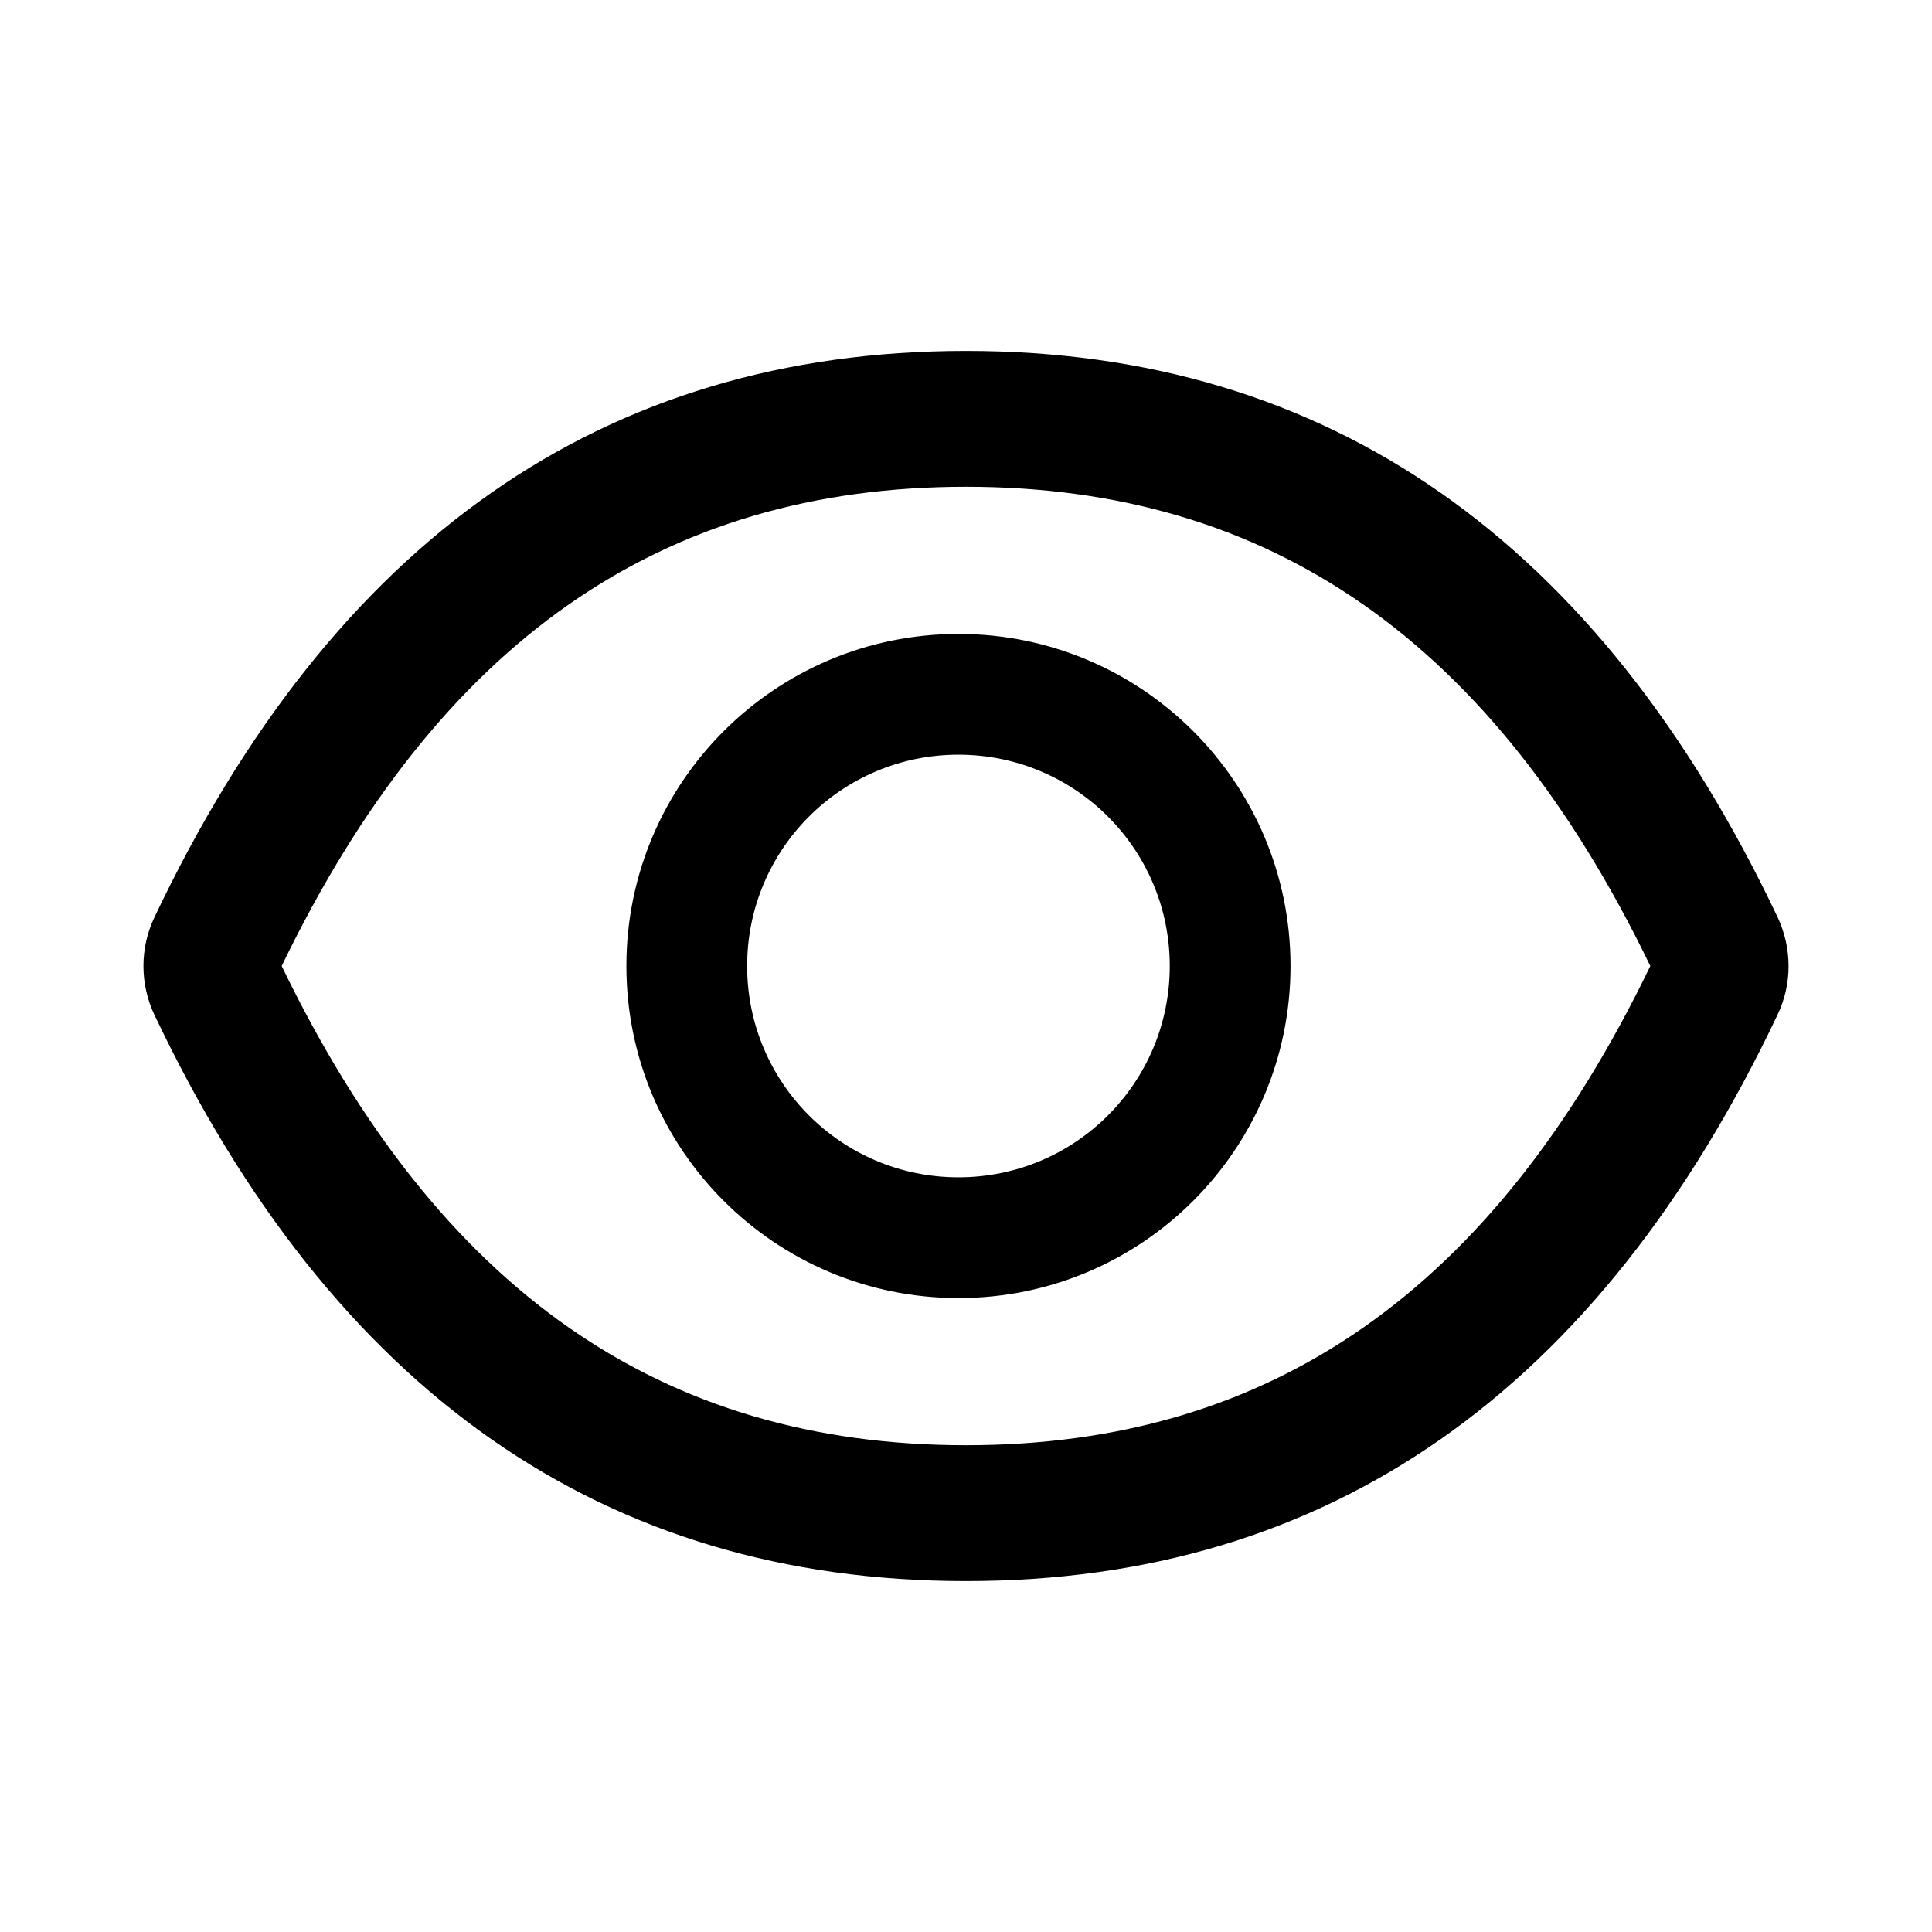
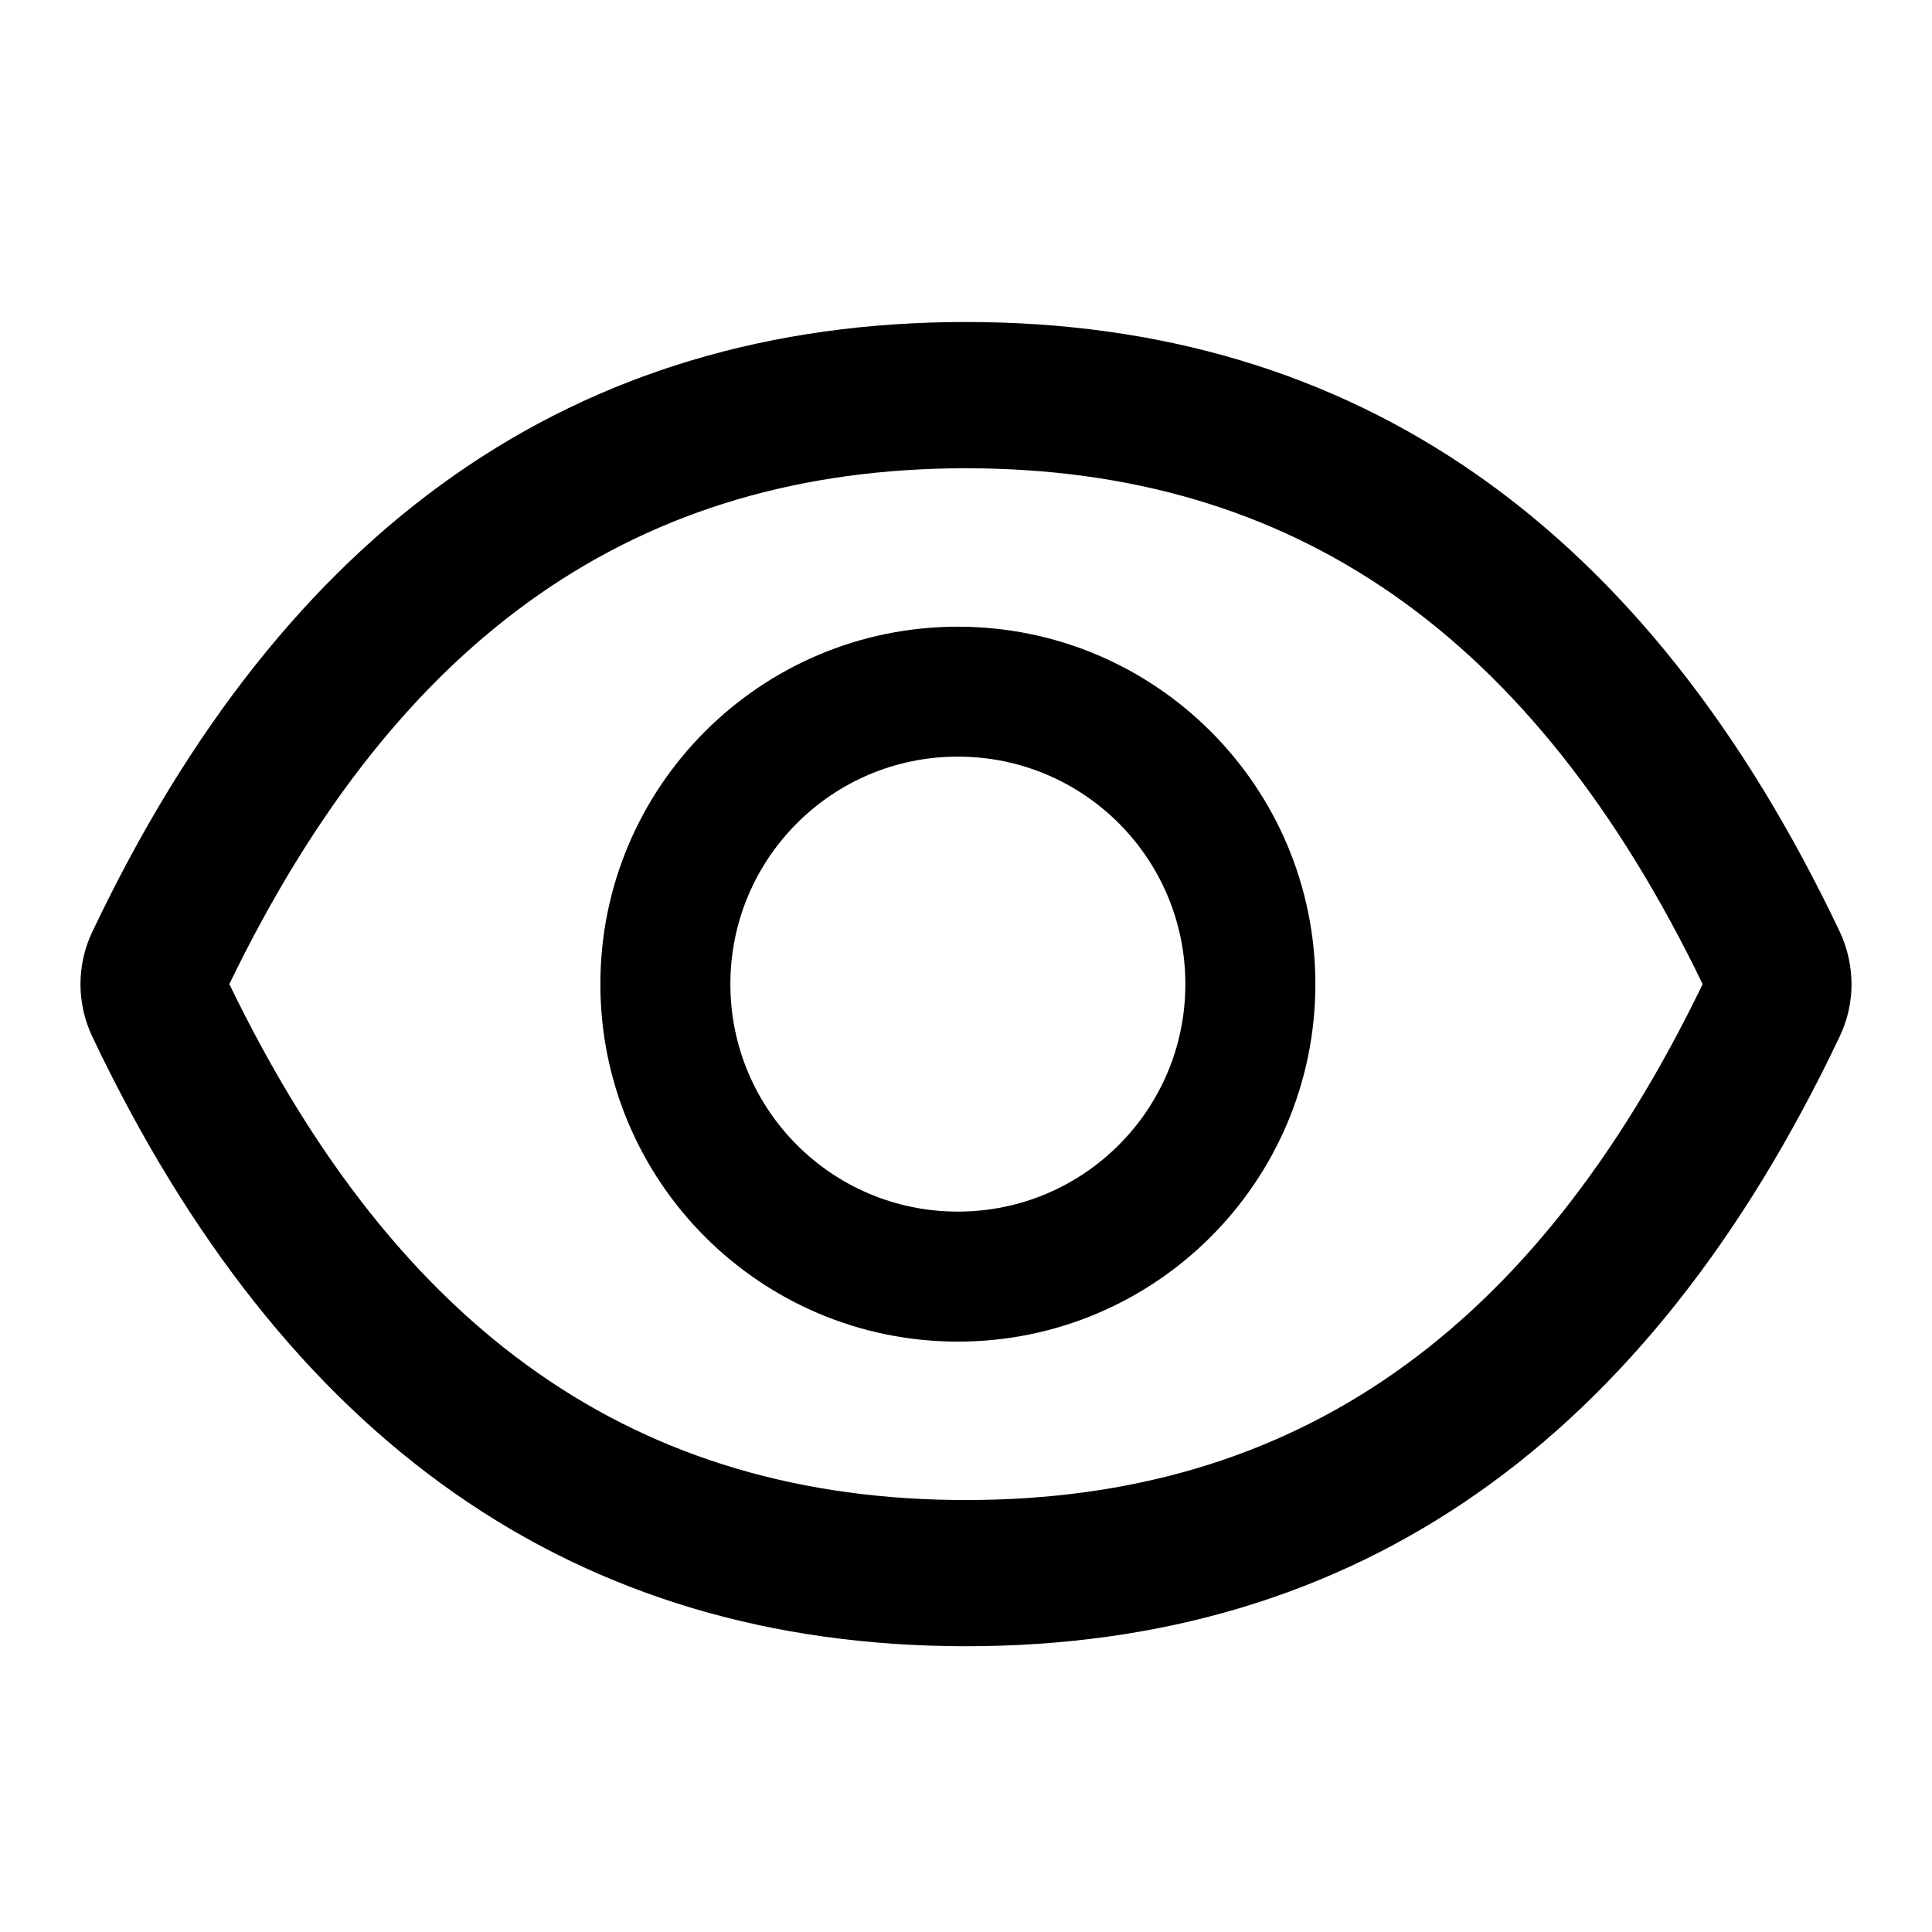
- <svg xmlns="http://www.w3.org/2000/svg" t="1638842134008" class="icon" viewBox="0 0 1024 1024" version="1.1" p-id="8536" width="200" height="200">
-   <defs>
-     <style type="text/css" />
-   </defs>
-   <path d="M942.2 486.2C847.4 286.5 704.1 186 512 186c-192.2 0-335.4 100.5-430.2 300.3-7.7 16.2-7.7 35.2 0 51.5C176.6 737.5 319.9 838 512 838c192.2 0 335.4-100.5 430.2-300.3 7.7-16.2 7.7-35 0-51.5zM512 766c-161.3 0-279.4-81.8-362.7-254C232.6 339.8 350.7 258 512 258c161.3 0 279.4 81.8 362.7 254C791.5 684.2 673.4 766 512 766z" p-id="8537" />
-   <path d="M508 336c-97.2 0-176 78.8-176 176s78.8 176 176 176 176-78.8 176-176-78.8-176-176-176z m0 288c-61.9 0-112-50.1-112-112s50.1-112 112-112 112 50.1 112 112-50.1 112-112 112z" p-id="8538" />
+ <svg xmlns="http://www.w3.org/2000/svg" width="24" height="24" viewBox="0 0 24 24" version="1.1" stroke="none" stroke-width="1" fill="currentColor" stroke-linecap="round" stroke-linejoin="round">
+   <path d="M22.854,11.574 C20.462,6.536 16.847,4 12,4 C7.151,4 3.538,6.536 1.146,11.577 C0.951,11.986 0.951,12.465 1.146,12.876 C3.538,17.915 7.153,20.45 12,20.45 C16.849,20.45 20.462,17.915 22.854,12.874 C23.049,12.465 23.049,11.991 22.854,11.574 Z M12,18.634 C7.93,18.634 4.951,16.57 2.849,12.225 C4.951,7.88 7.93,5.817 12,5.817 C16.07,5.817 19.049,7.88 21.151,12.225 C19.052,16.57 16.072,18.634 12,18.634 Z" />
+   <path d="M11.899,7.785 C9.447,7.785 7.458,9.773 7.458,12.225 C7.458,14.678 9.447,16.666 11.899,16.666 C14.352,16.666 16.34,14.678 16.34,12.225 C16.34,9.773 14.352,7.785 11.899,7.785 Z M11.899,15.051 C10.337,15.051 9.073,13.787 9.073,12.225 C9.073,10.663 10.337,9.399 11.899,9.399 C13.461,9.399 14.725,10.663 14.725,12.225 C14.725,13.787 13.461,15.051 11.899,15.051 Z" />
</svg>
